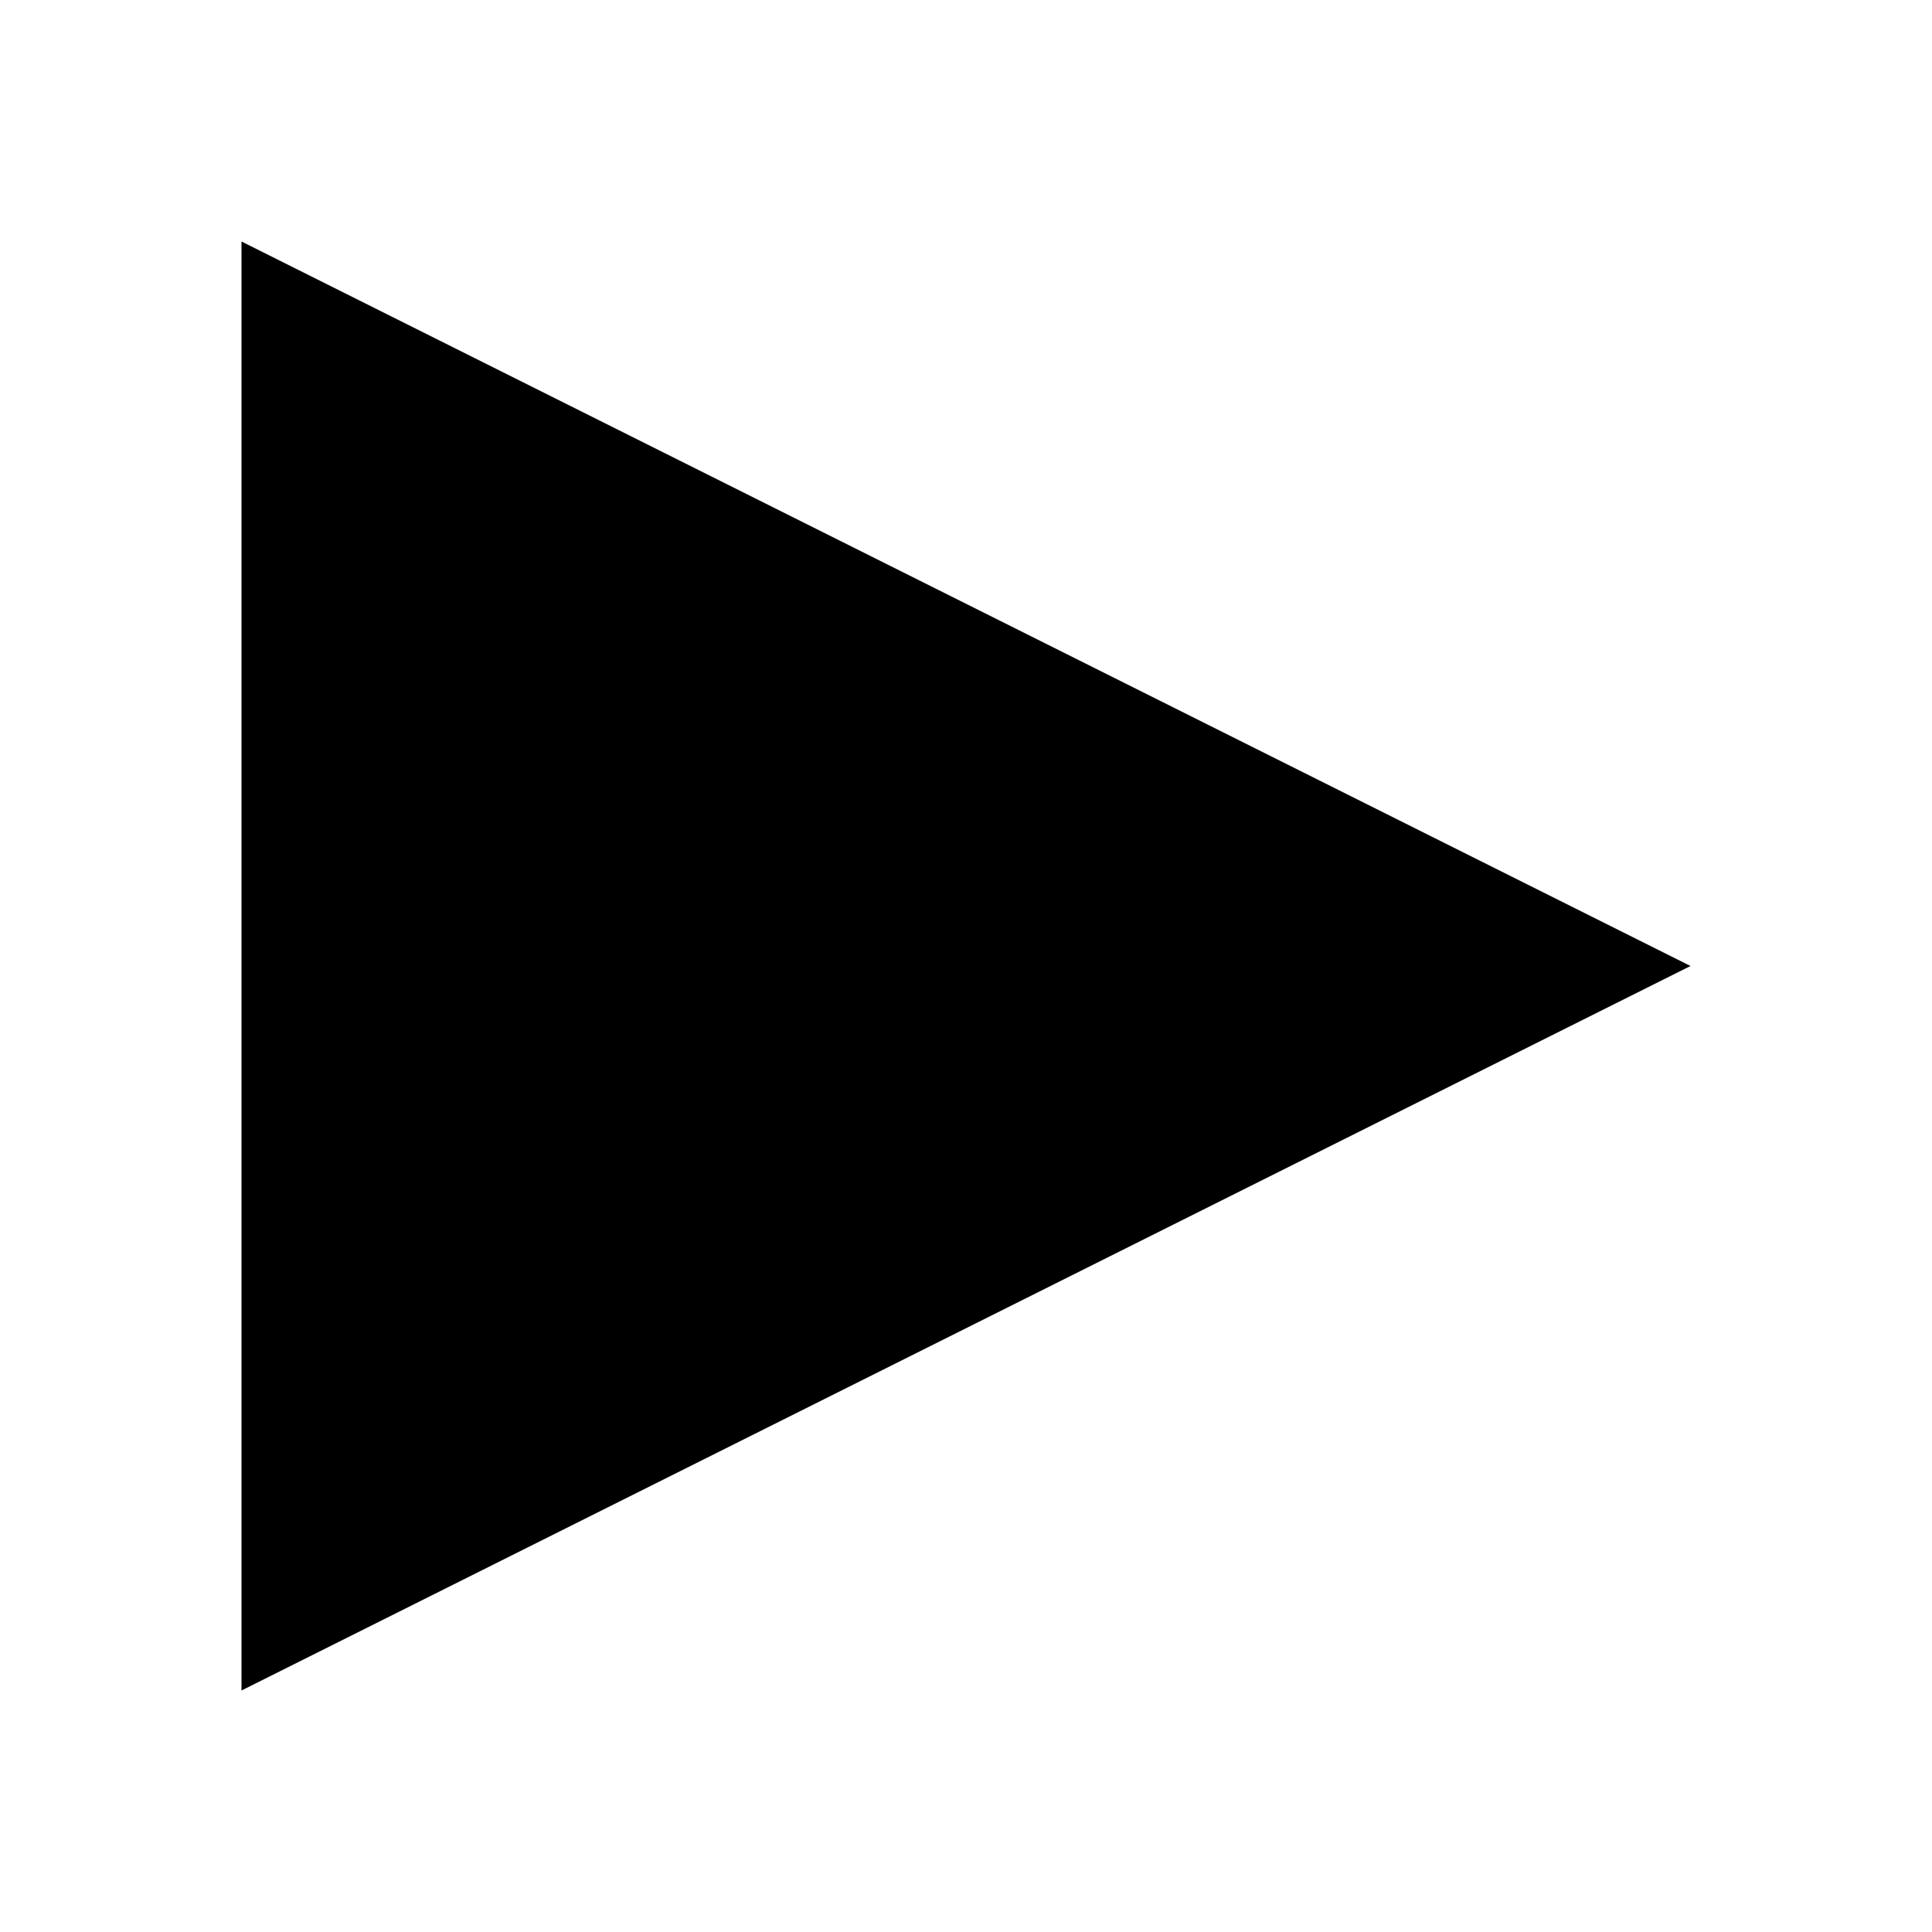
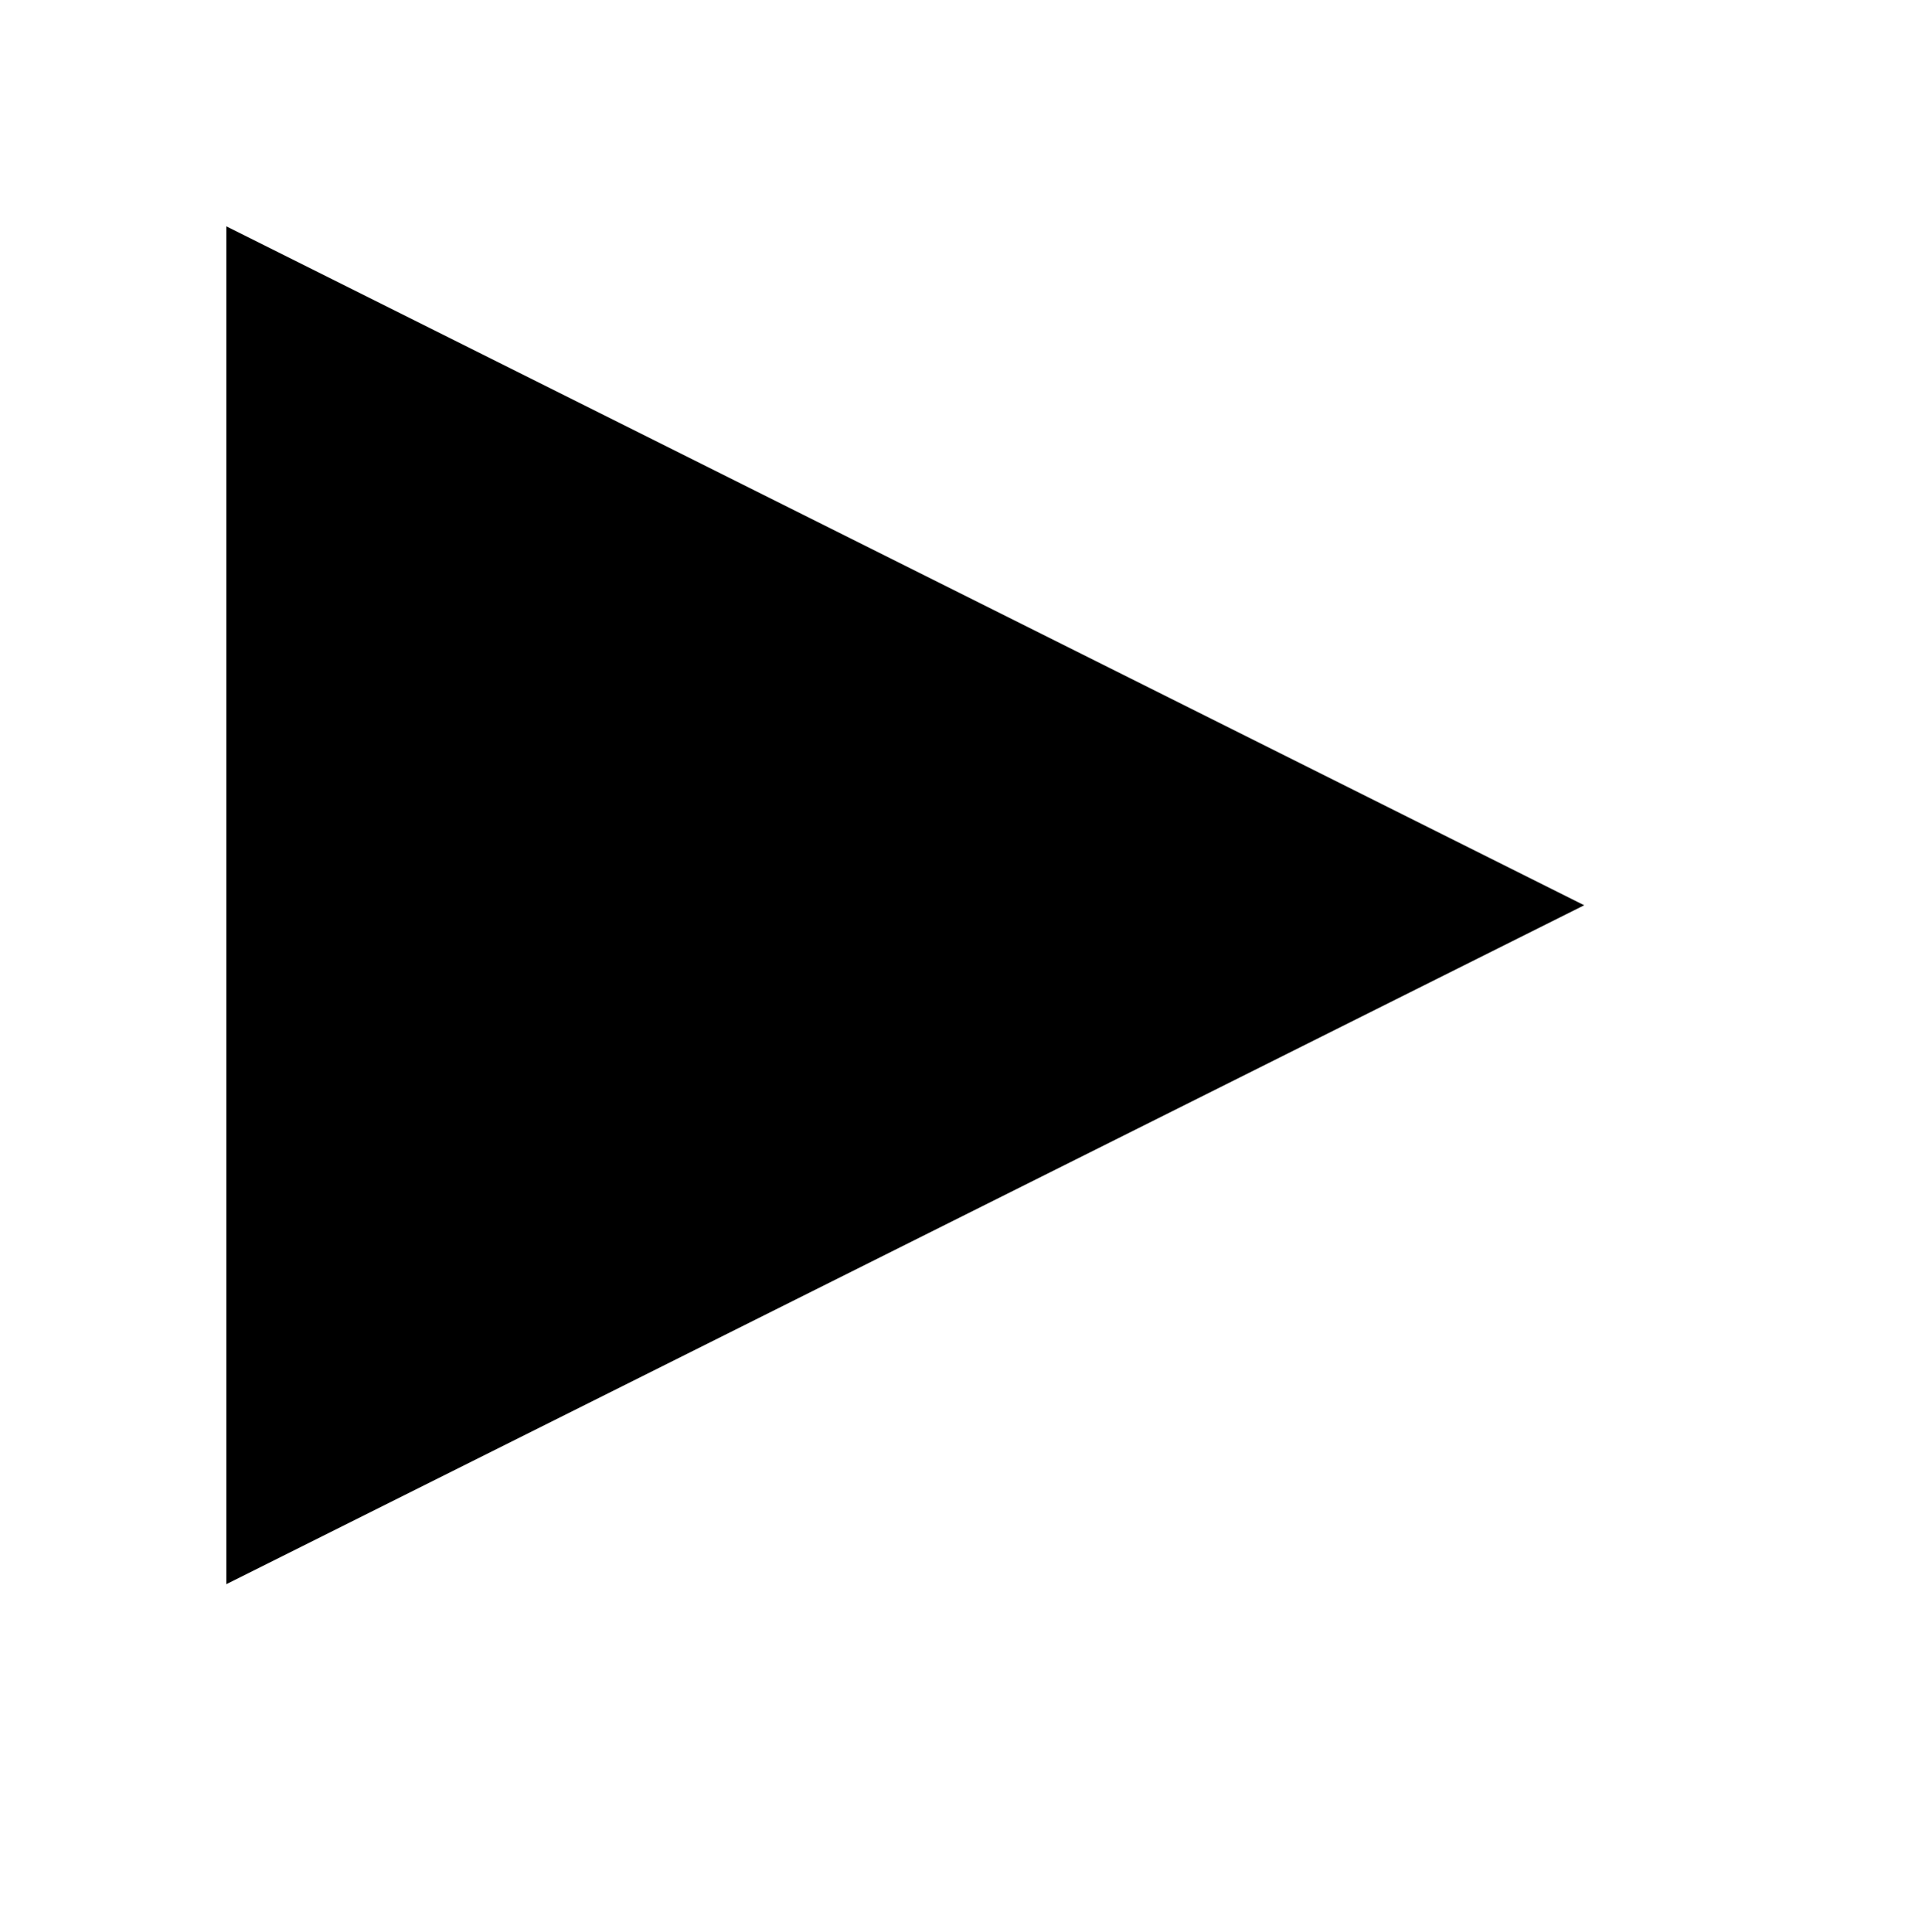
- <svg xmlns="http://www.w3.org/2000/svg" width="16" height="16" id="svg3875" version="1.1">
-   <defs id="defs3877" />
-   <g id="layer1" transform="translate(0,-1036.362)">
-     <path style="fill:#000000;fill-opacity:1;stroke:none" d="m 2,1038.362 12,6 -12,6 z" id="path3086" />
+ <svg xmlns="http://www.w3.org/2000/svg" width="12.8pt" height="12.8pt">
+   <defs />
+   <g id="layer1">
+     <path id="path3086" transform="translate(2, 2)" fill="#000000" d="M0 0L12 6L0 12Z" />
  </g>
</svg>
